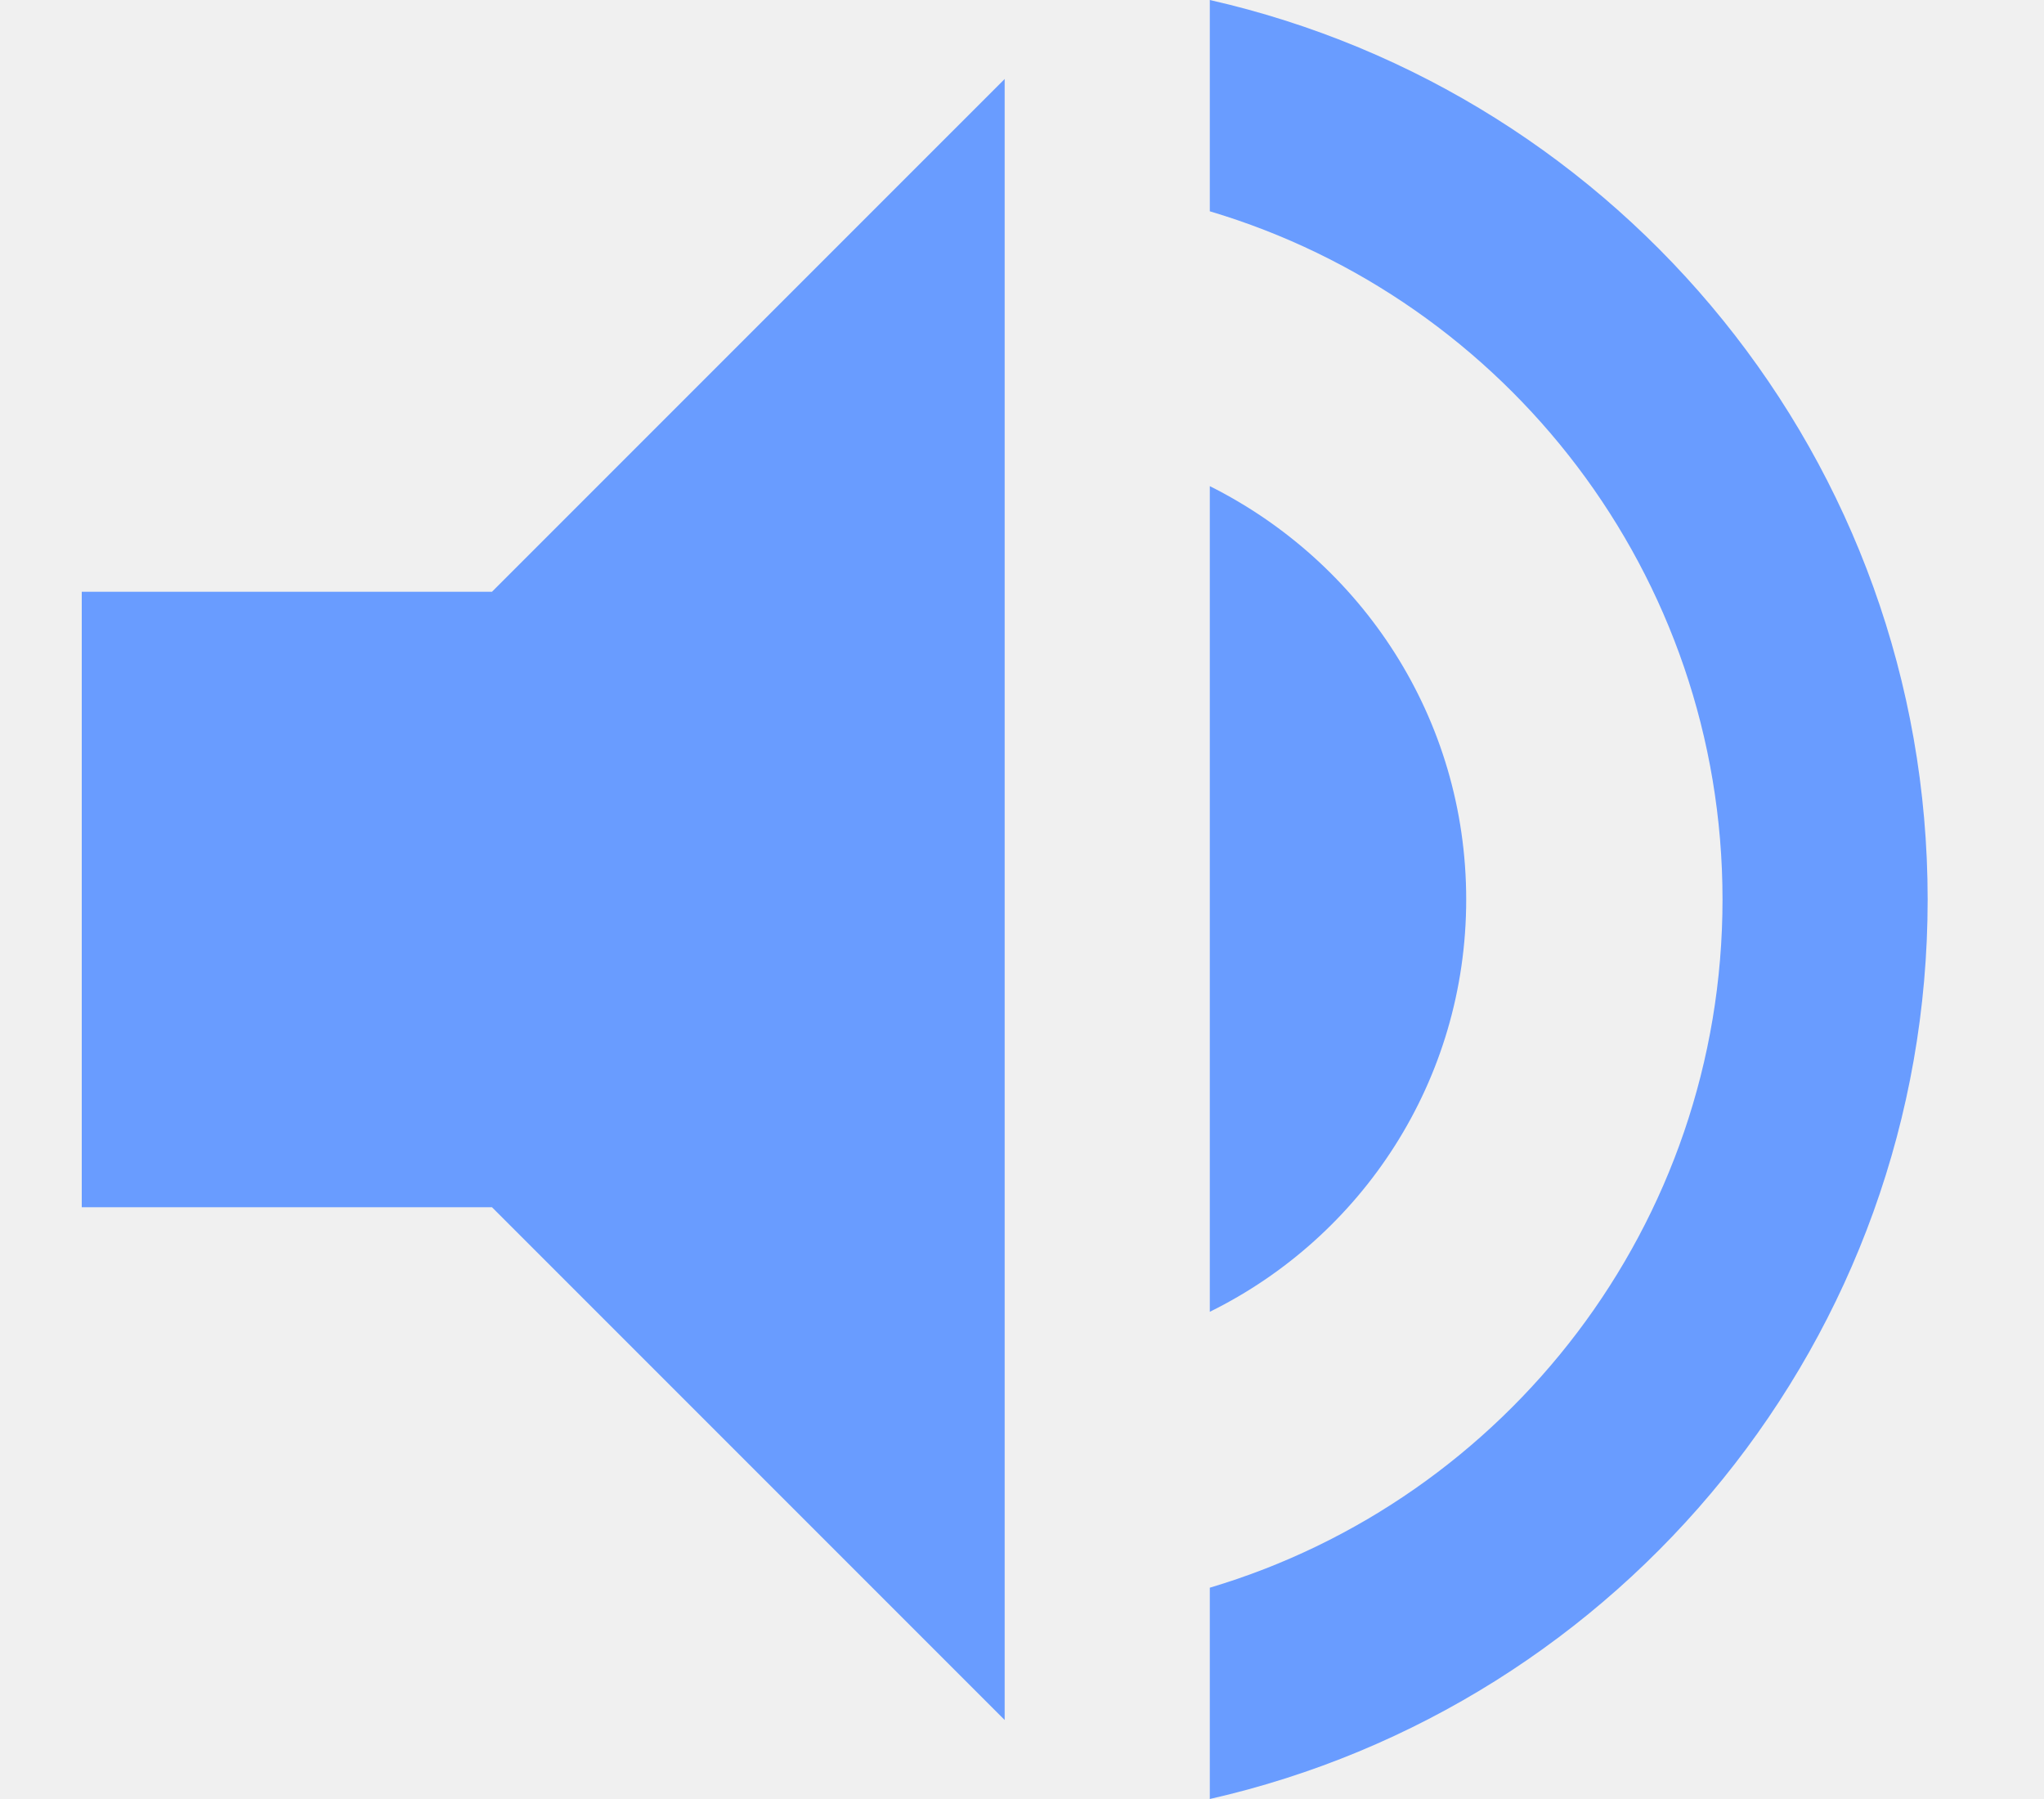
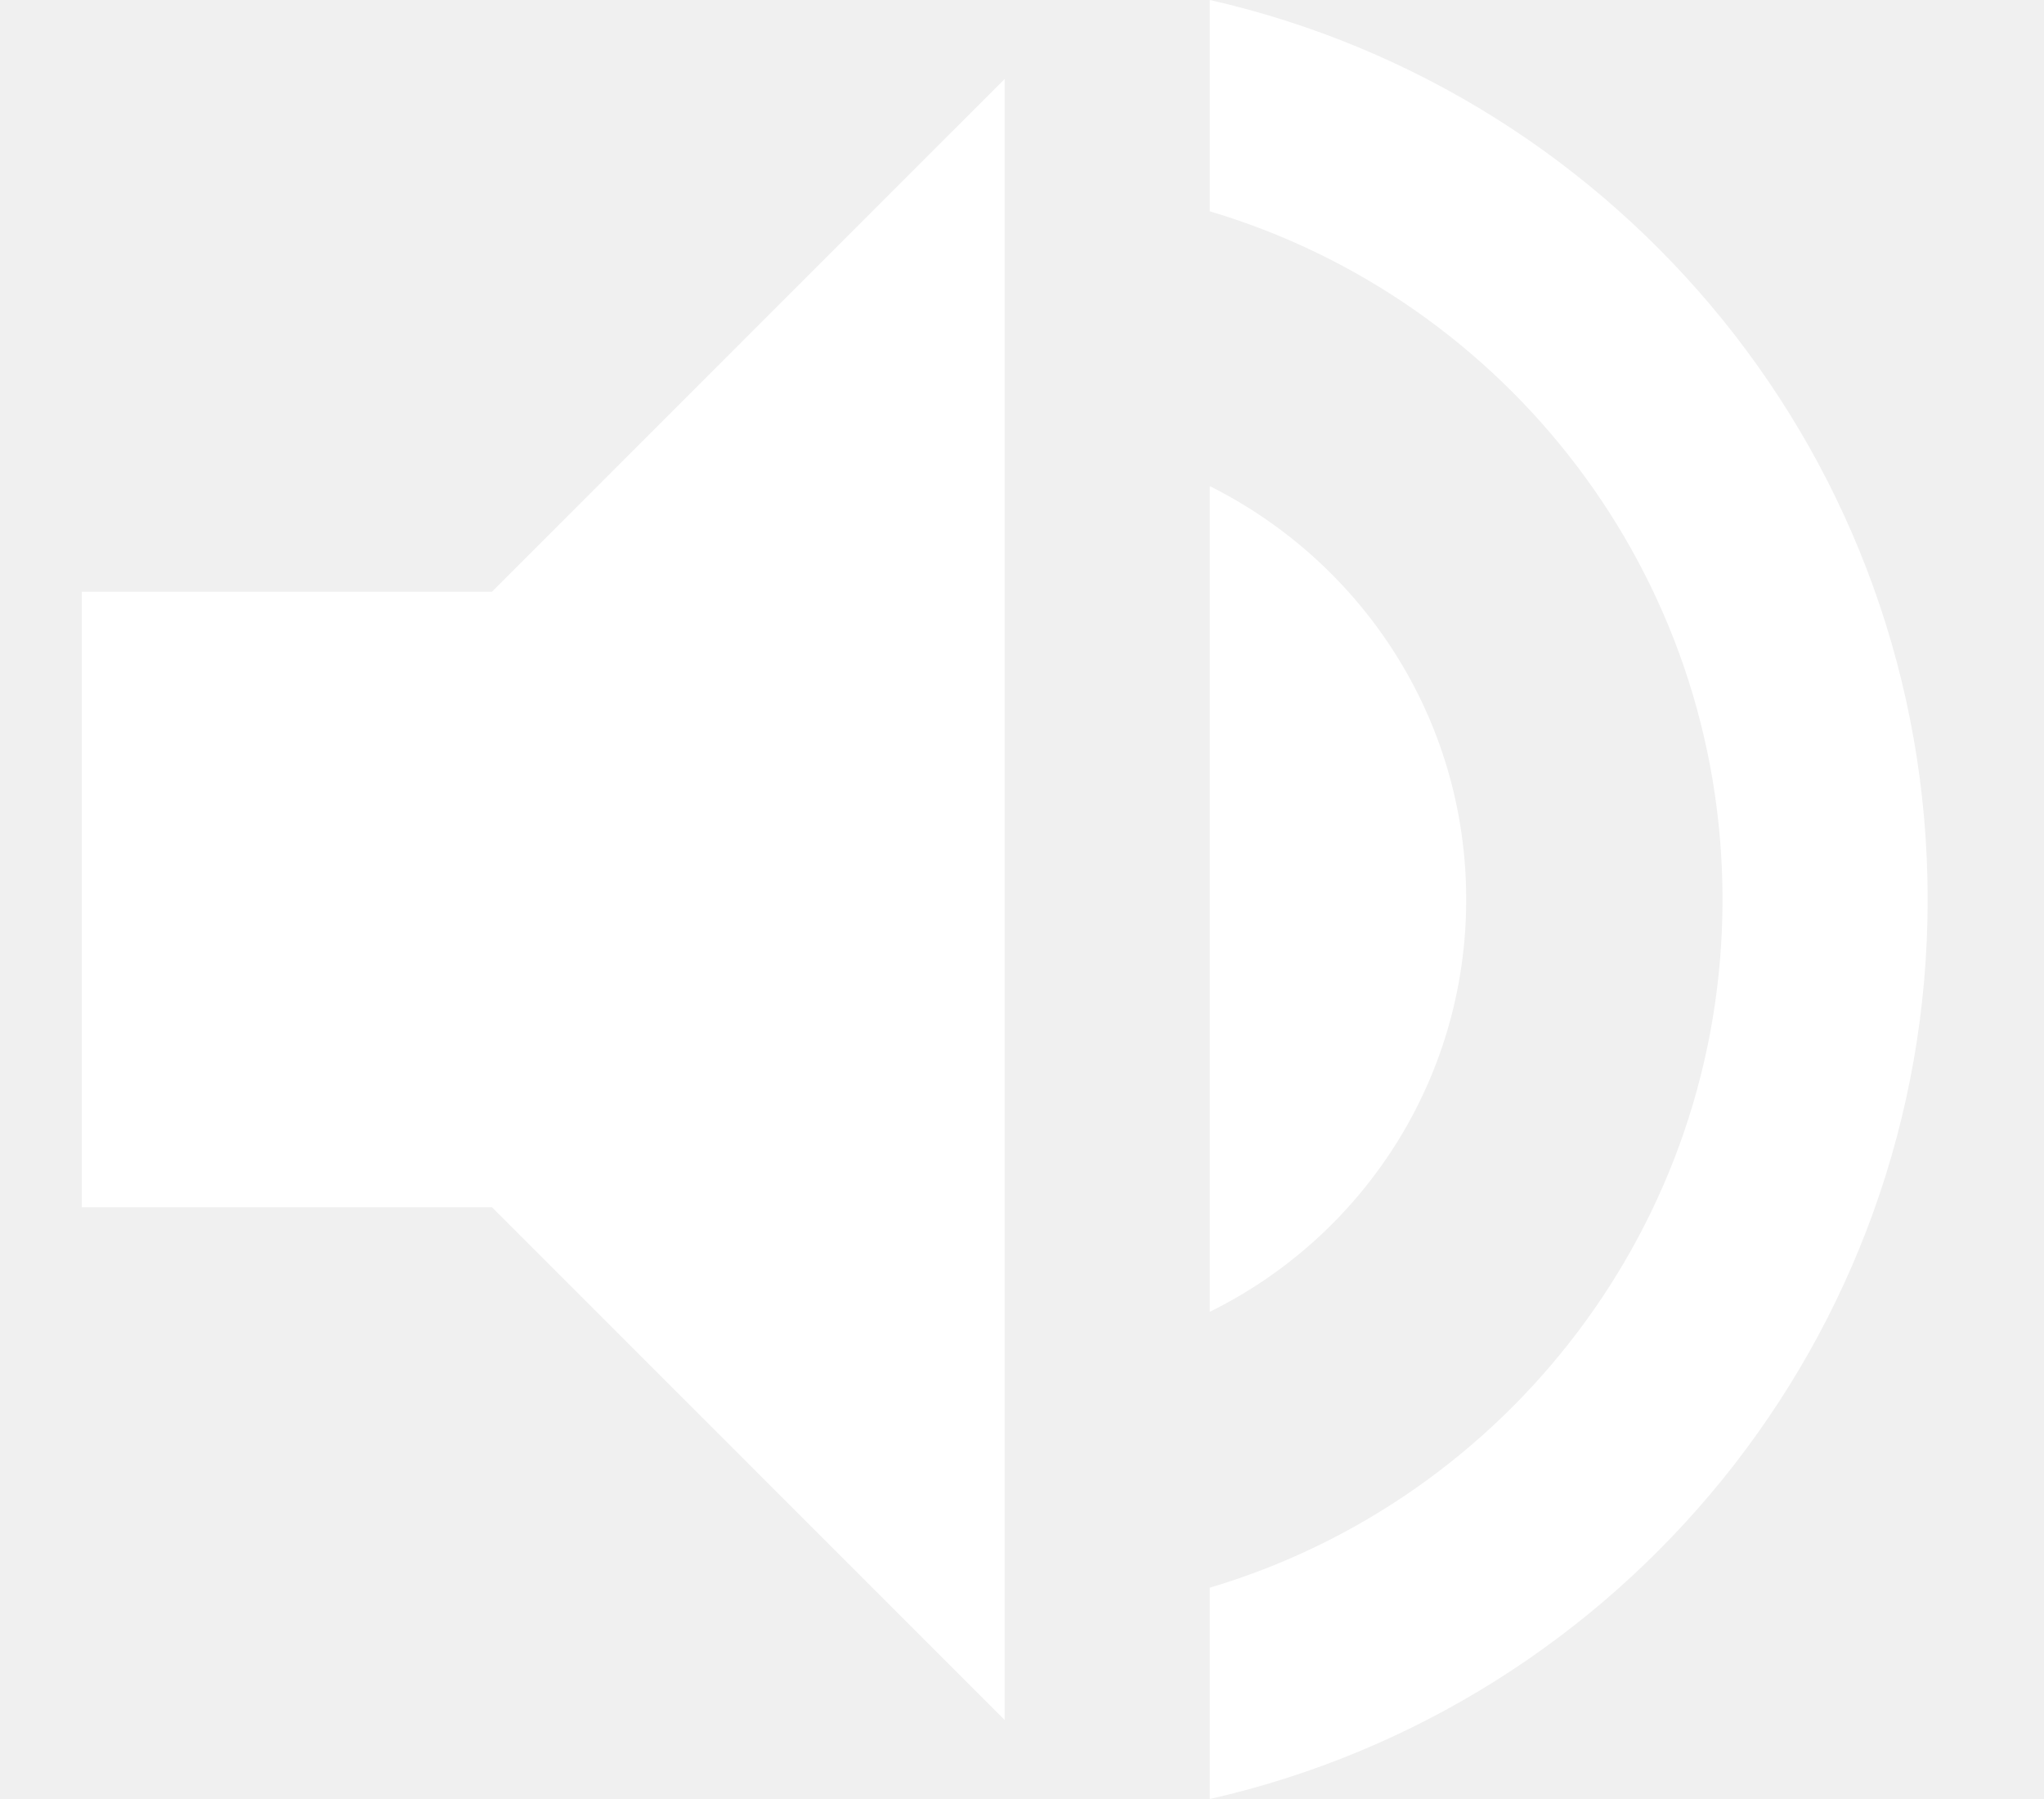
<svg xmlns="http://www.w3.org/2000/svg" width="25" height="22" viewBox="0 0 25 22">
-   <path fill="#699CFF" fill-rule="evenodd" d="M1,7.237 L1,14.763 L6.017,14.763 L12.288,21.034 L12.288,0.966 L6.017,7.237 L1,7.237 Z M17.933,11 C17.933,8.78 16.653,6.873 14.797,5.945 L14.797,16.042 C16.653,15.127 17.933,13.22 17.933,11 Z M14.797,2.98517659e-06 L14.797,2.584 C18.422,3.662 21.068,7.024 21.068,11 C21.068,14.976 18.422,18.338 14.797,19.416 L14.797,22 C19.827,20.859 23.577,16.368 23.577,11 C23.577,5.632 19.827,1.141 14.797,0 L14.797,2.98517659e-06 Z" />
+   <path fill="#FFFFFF" fill-rule="evenodd" d="M1,7.237 L1,14.763 L6.017,14.763 L12.288,21.034 L12.288,0.966 L6.017,7.237 L1,7.237 Z M17.933,11 C17.933,8.78 16.653,6.873 14.797,5.945 L14.797,16.042 C16.653,15.127 17.933,13.22 17.933,11 Z M14.797,2.98517659e-06 L14.797,2.584 C18.422,3.662 21.068,7.024 21.068,11 C21.068,14.976 18.422,18.338 14.797,19.416 L14.797,22 C19.827,20.859 23.577,16.368 23.577,11 C23.577,5.632 19.827,1.141 14.797,0 L14.797,2.98517659e-06 Z" />
</svg>
